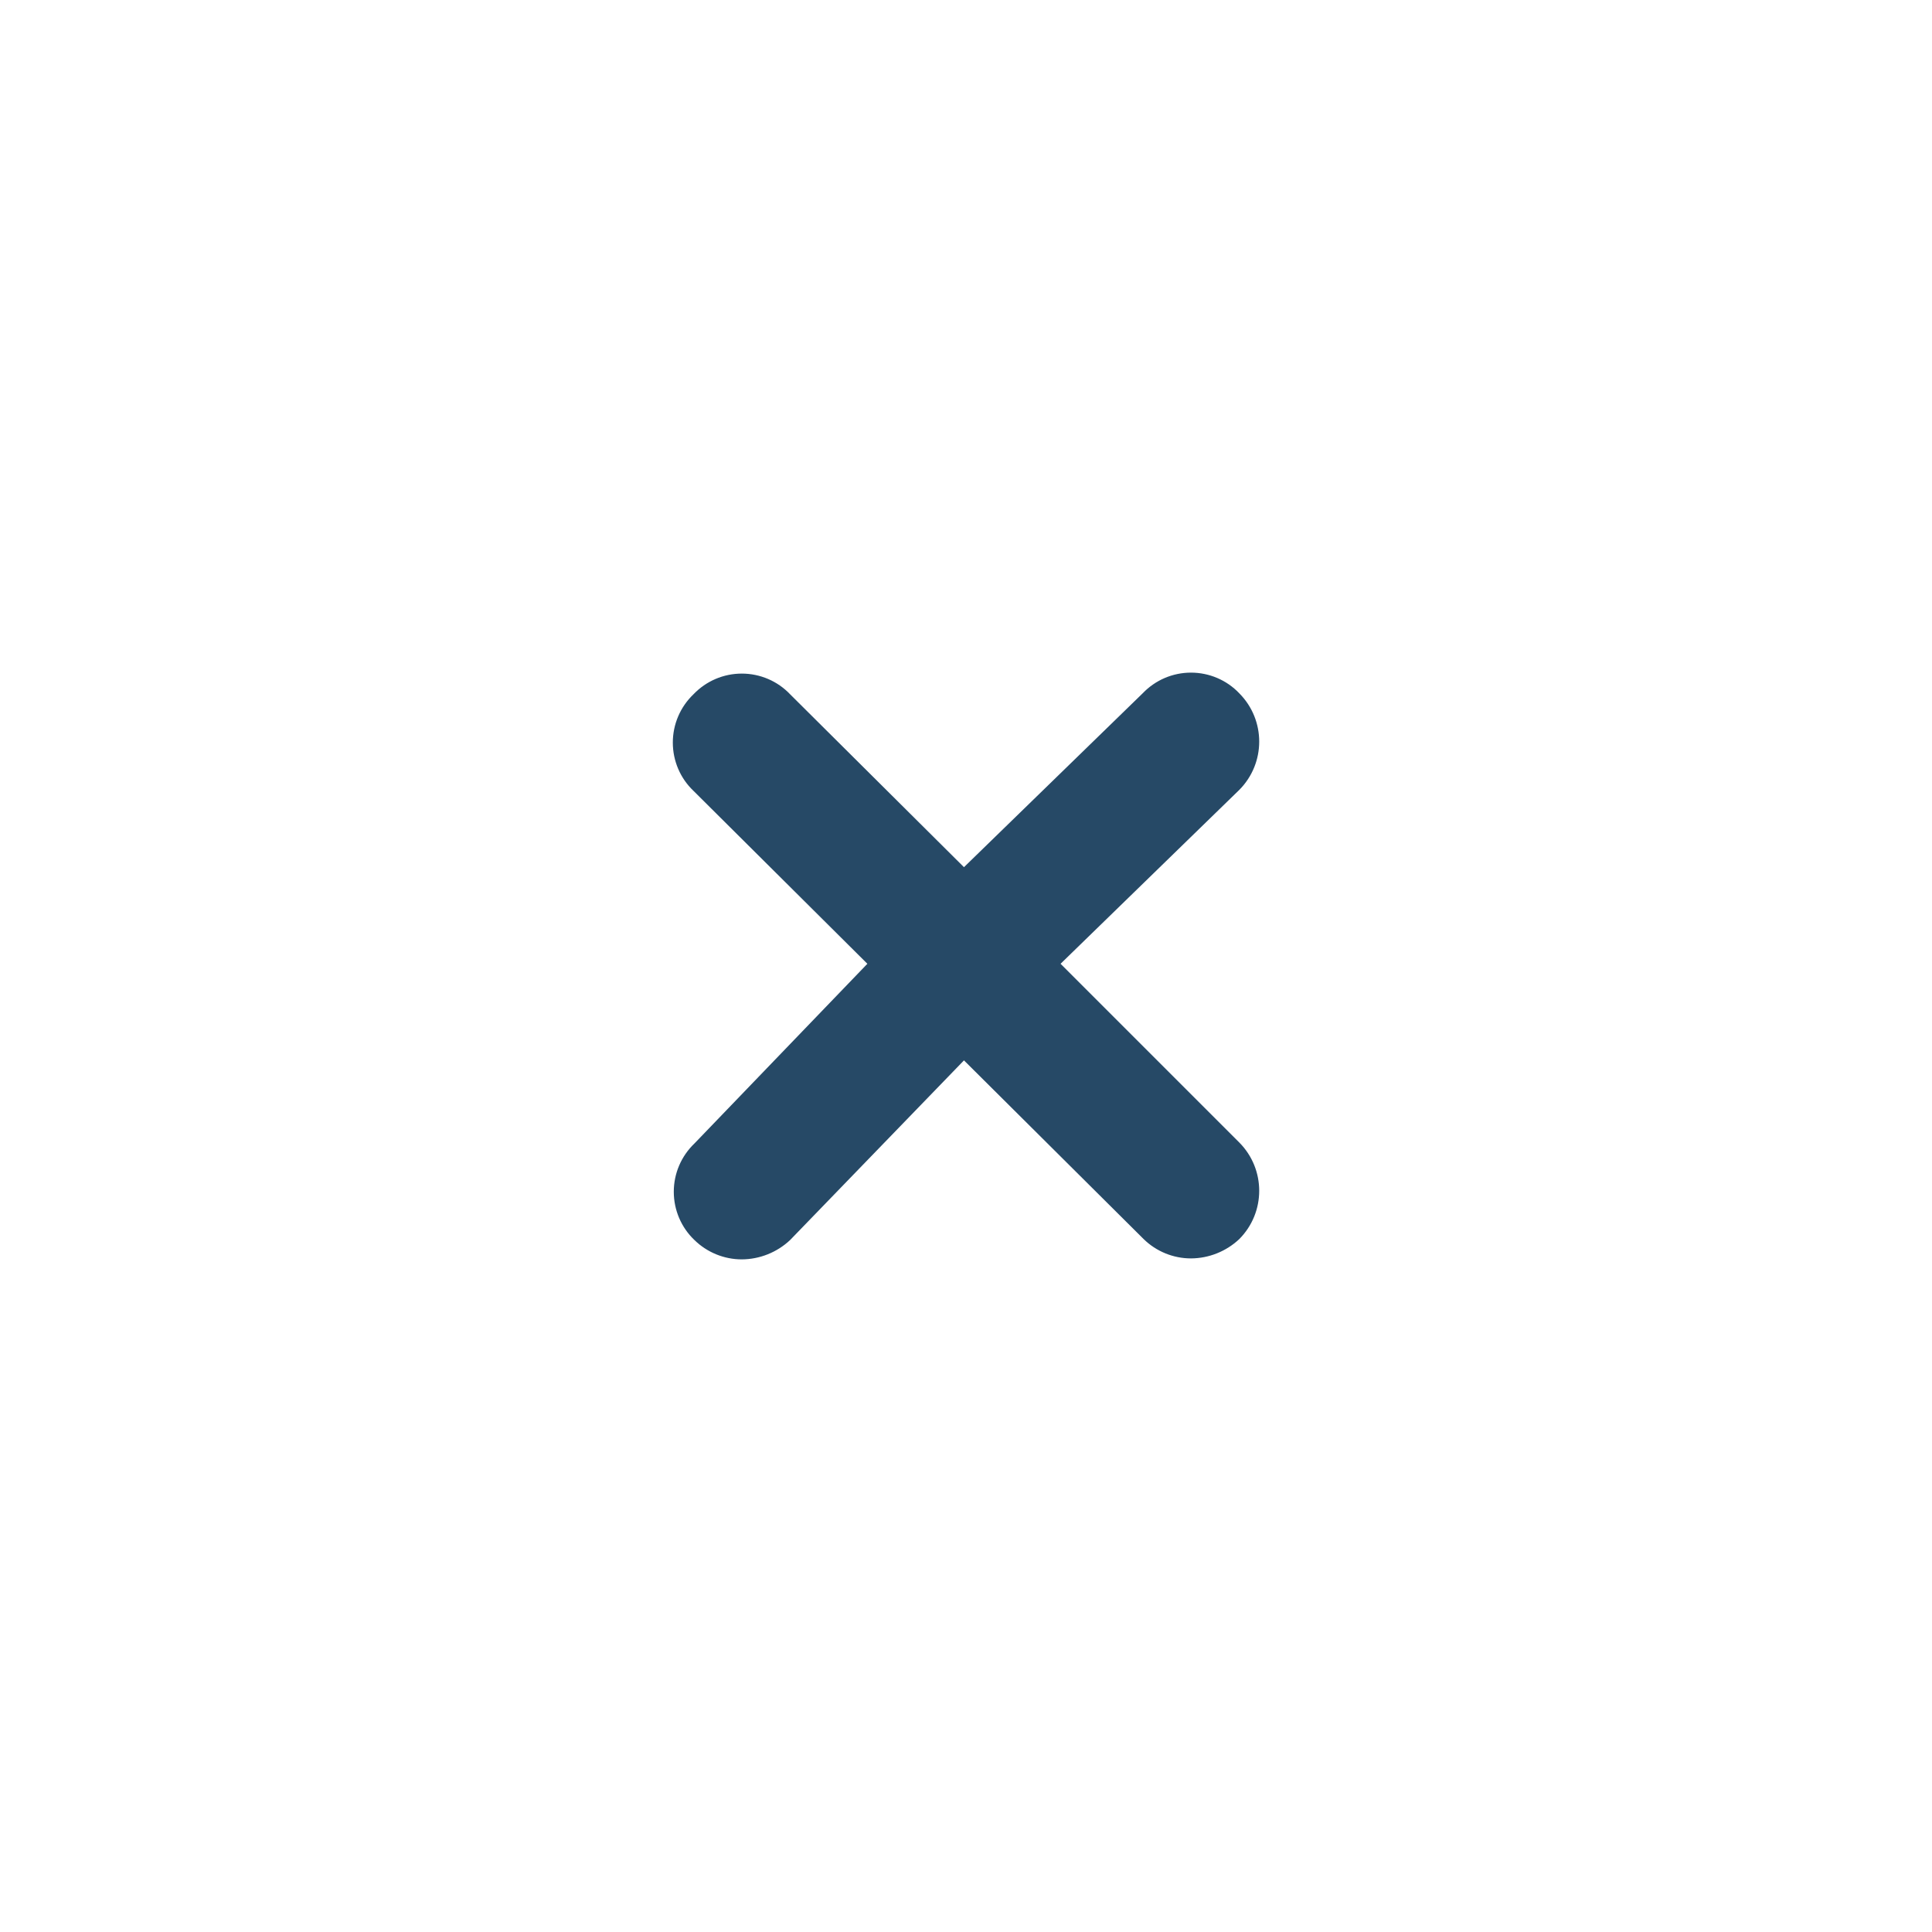
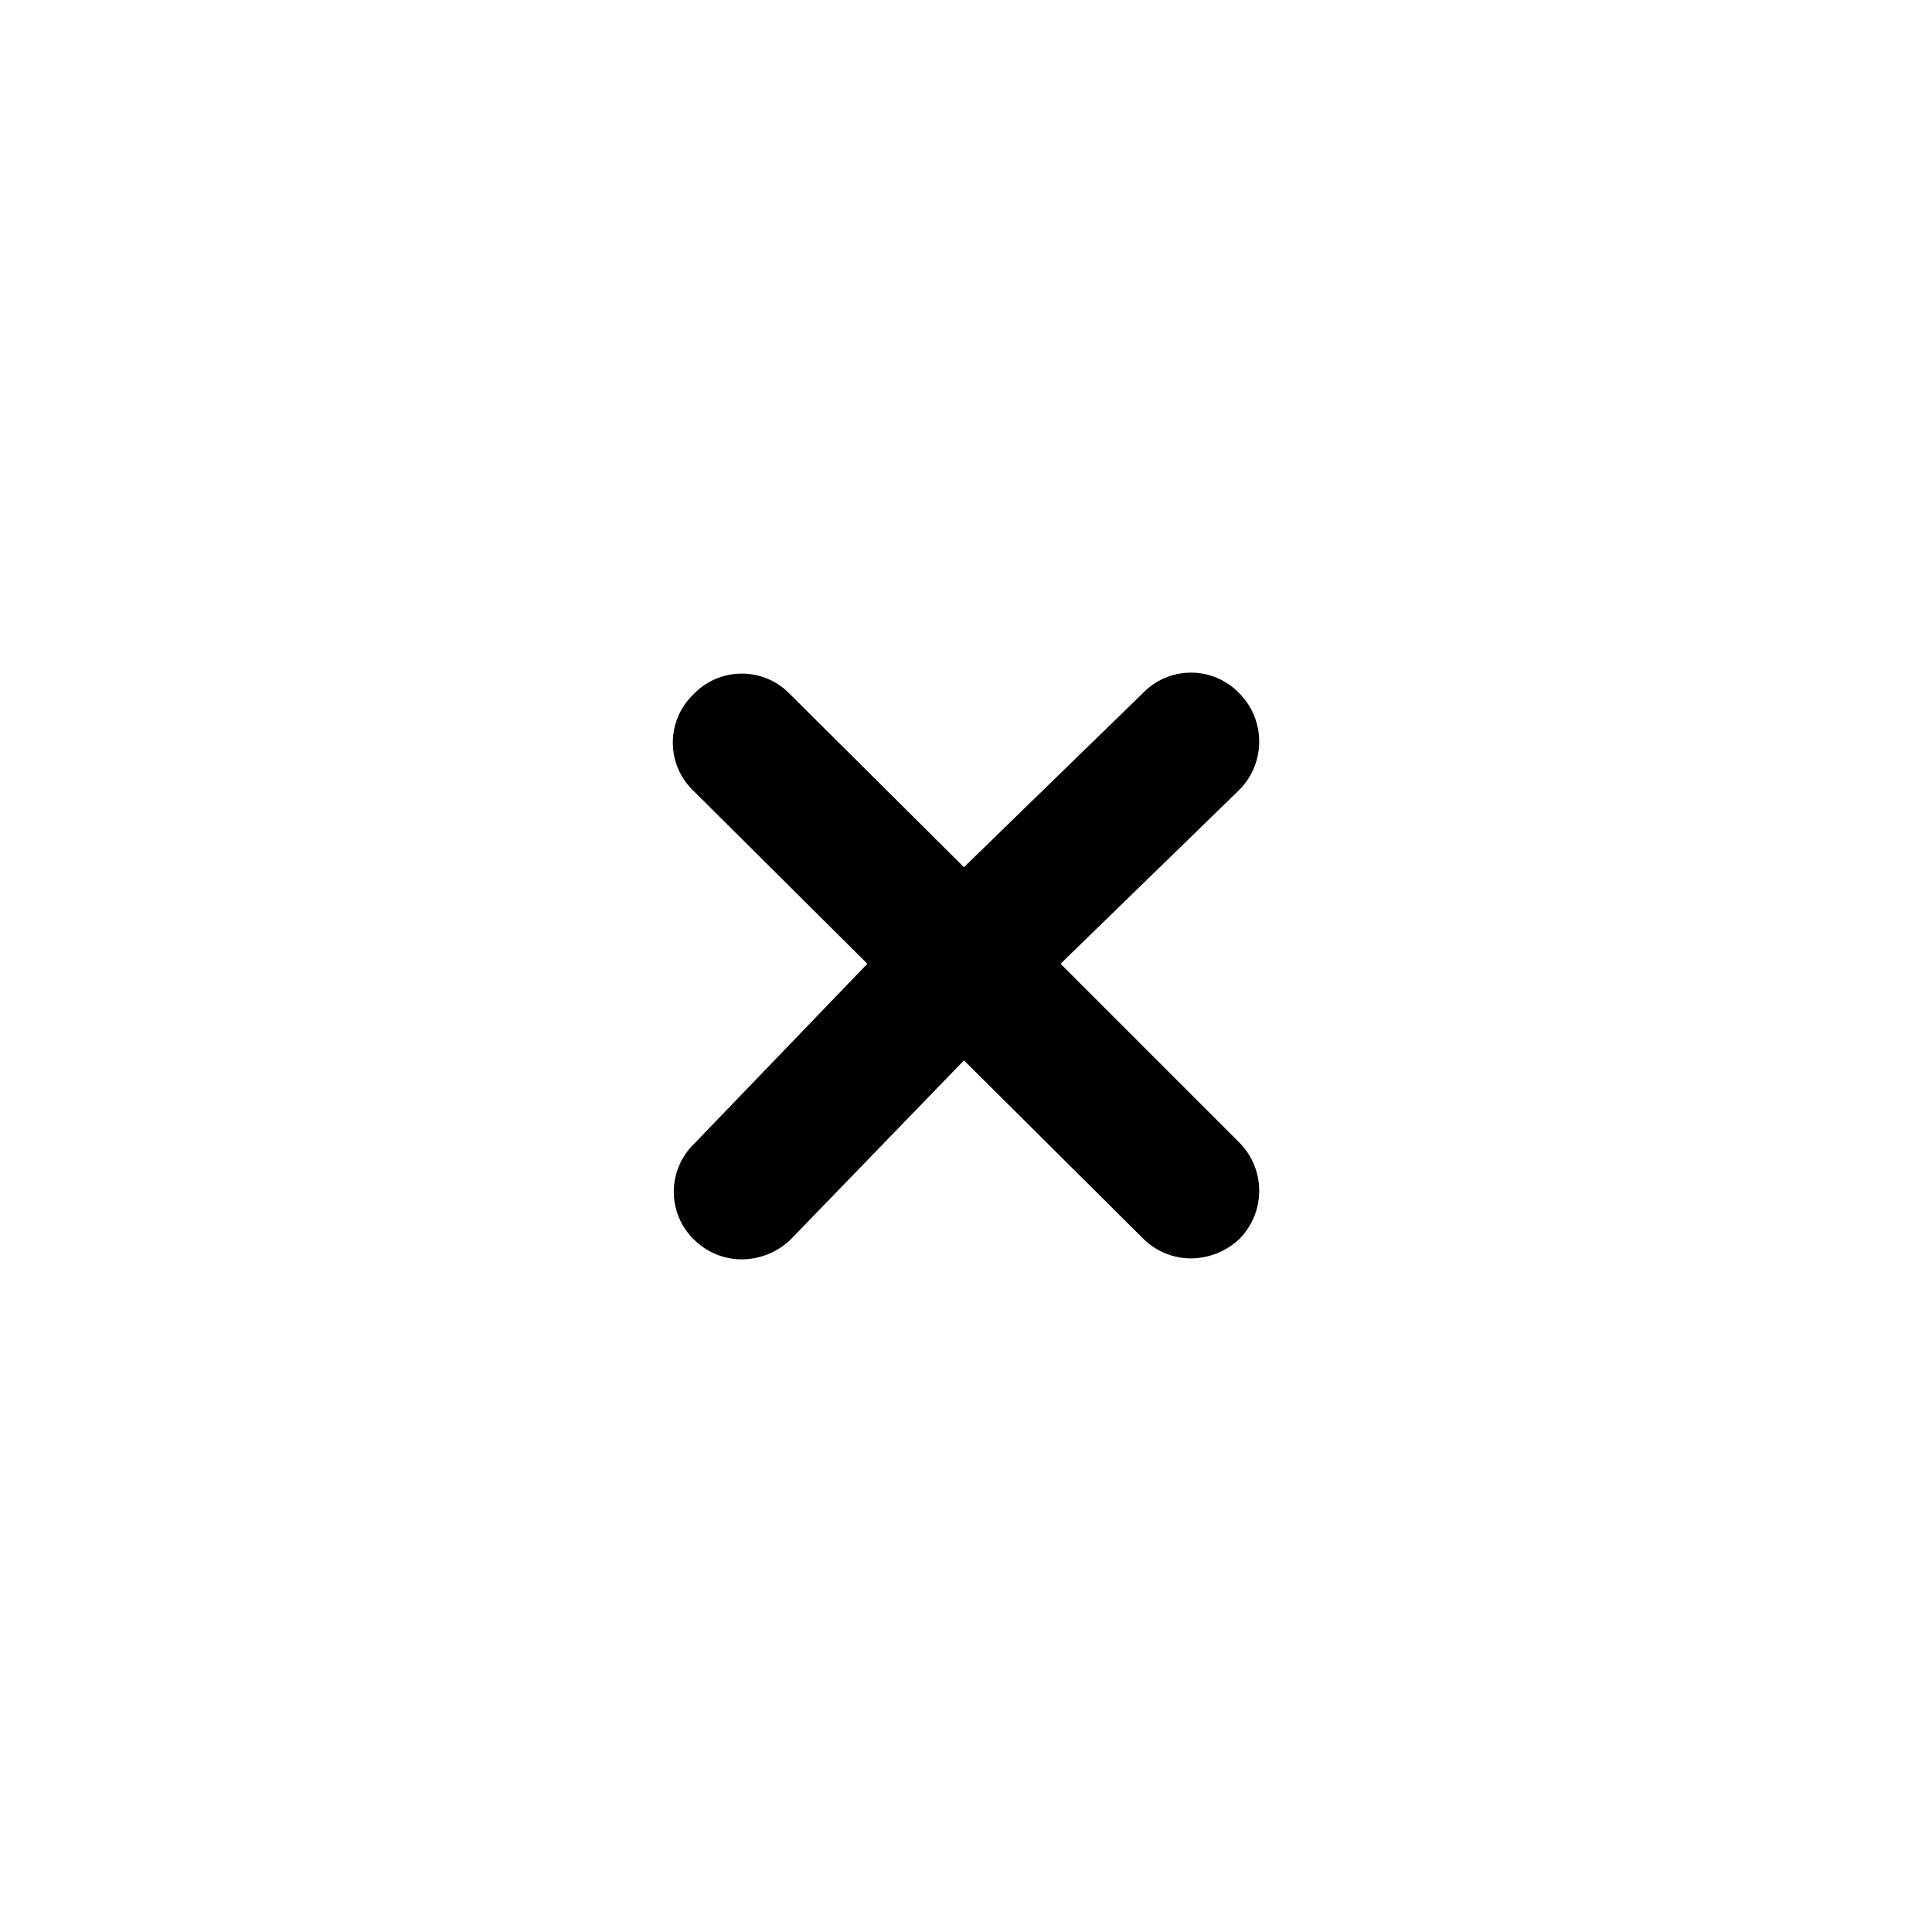
<svg xmlns="http://www.w3.org/2000/svg" width="20" height="20" viewBox="0 0 20 20">
-   <path fill="#264966" d="M10.979,9.977 L12.829,8.177 C13.104,7.9 13.104,7.454 12.829,7.177 C12.699,7.04 12.518,6.963 12.329,6.963 C12.14,6.963 11.96,7.04 11.829,7.177 L9.979,8.977 L8.179,7.187 C8.049,7.05 7.868,6.973 7.679,6.973 C7.49,6.973 7.31,7.05 7.179,7.187 C7.042,7.318 6.965,7.498 6.965,7.687 C6.965,7.876 7.042,8.057 7.179,8.187 L8.979,9.977 L7.189,11.837 C7.052,11.968 6.975,12.148 6.975,12.337 C6.975,12.526 7.052,12.707 7.189,12.837 C7.32,12.965 7.496,13.037 7.679,13.037 C7.865,13.036 8.044,12.964 8.179,12.837 L9.979,10.977 L11.839,12.827 C11.97,12.955 12.146,13.027 12.329,13.027 C12.515,13.026 12.694,12.954 12.829,12.827 C13.104,12.55 13.104,12.104 12.829,11.827 L10.979,9.977 Z" />
+   <path d="M10.979,9.977 L12.829,8.177 C13.104,7.9 13.104,7.454 12.829,7.177 C12.699,7.04 12.518,6.963 12.329,6.963 C12.14,6.963 11.96,7.04 11.829,7.177 L9.979,8.977 L8.179,7.187 C8.049,7.05 7.868,6.973 7.679,6.973 C7.49,6.973 7.31,7.05 7.179,7.187 C7.042,7.318 6.965,7.498 6.965,7.687 C6.965,7.876 7.042,8.057 7.179,8.187 L8.979,9.977 L7.189,11.837 C7.052,11.968 6.975,12.148 6.975,12.337 C6.975,12.526 7.052,12.707 7.189,12.837 C7.32,12.965 7.496,13.037 7.679,13.037 C7.865,13.036 8.044,12.964 8.179,12.837 L9.979,10.977 L11.839,12.827 C11.97,12.955 12.146,13.027 12.329,13.027 C12.515,13.026 12.694,12.954 12.829,12.827 C13.104,12.55 13.104,12.104 12.829,11.827 L10.979,9.977 Z" />
</svg>
